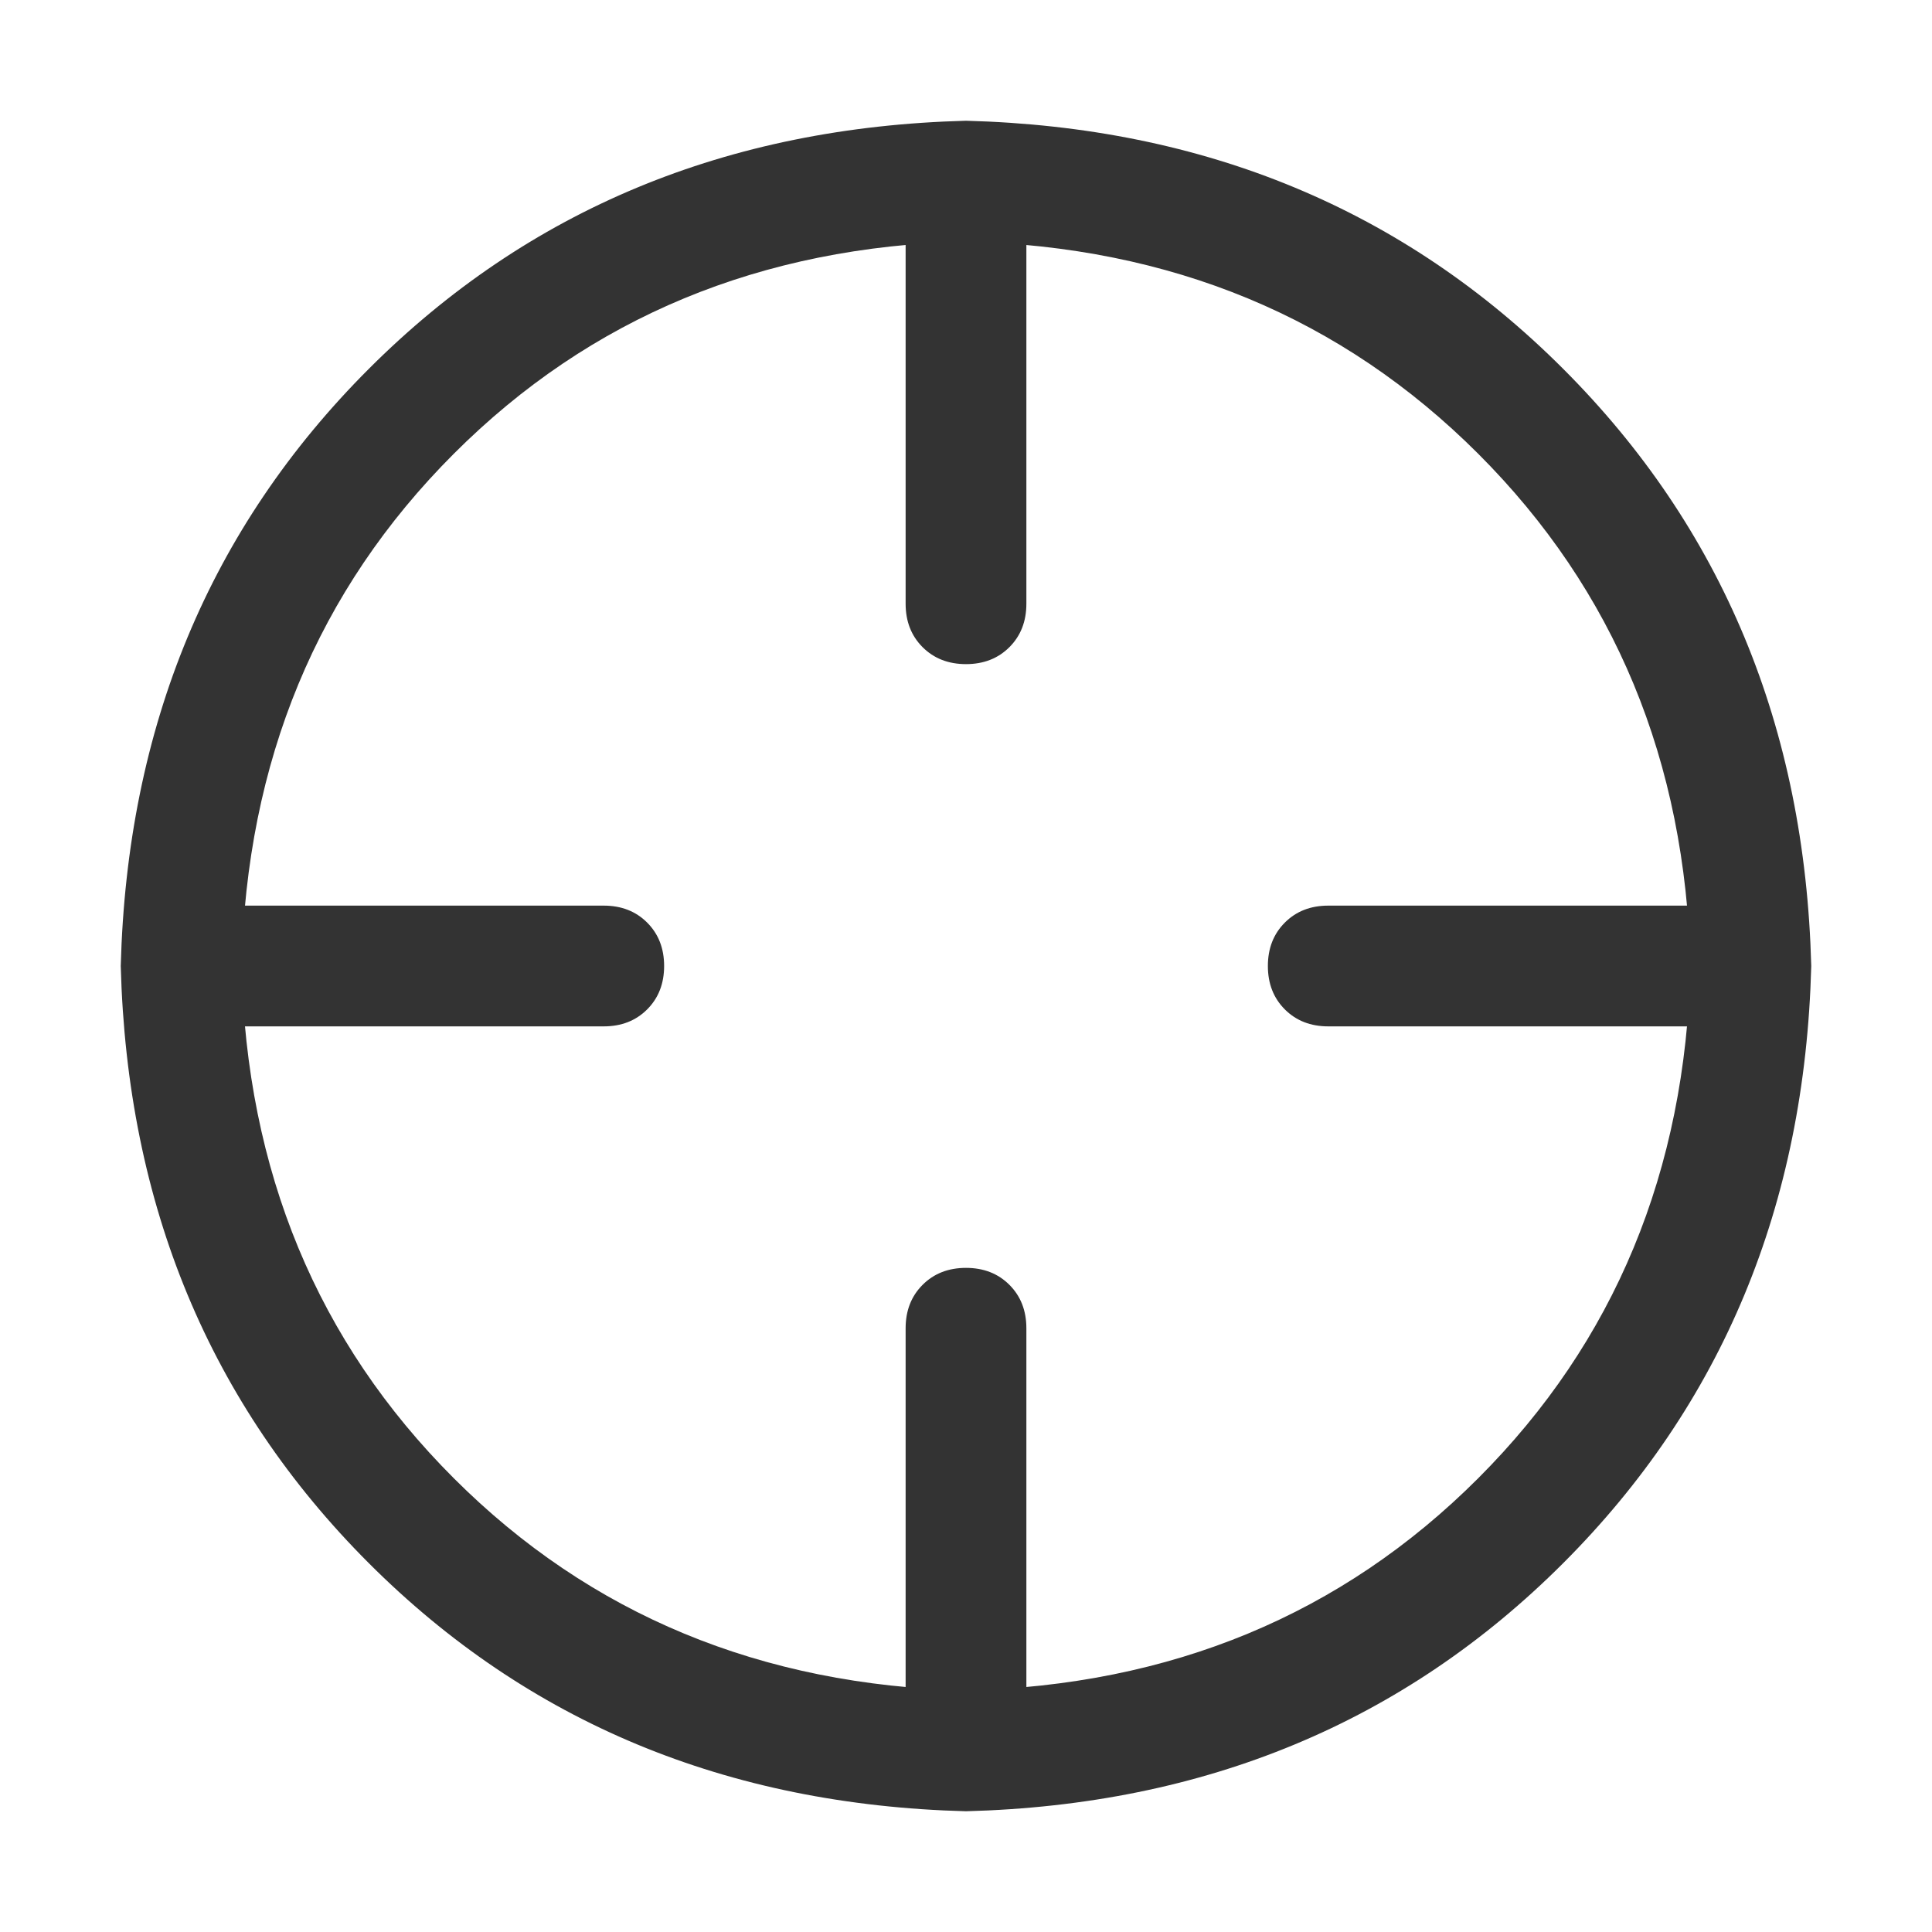
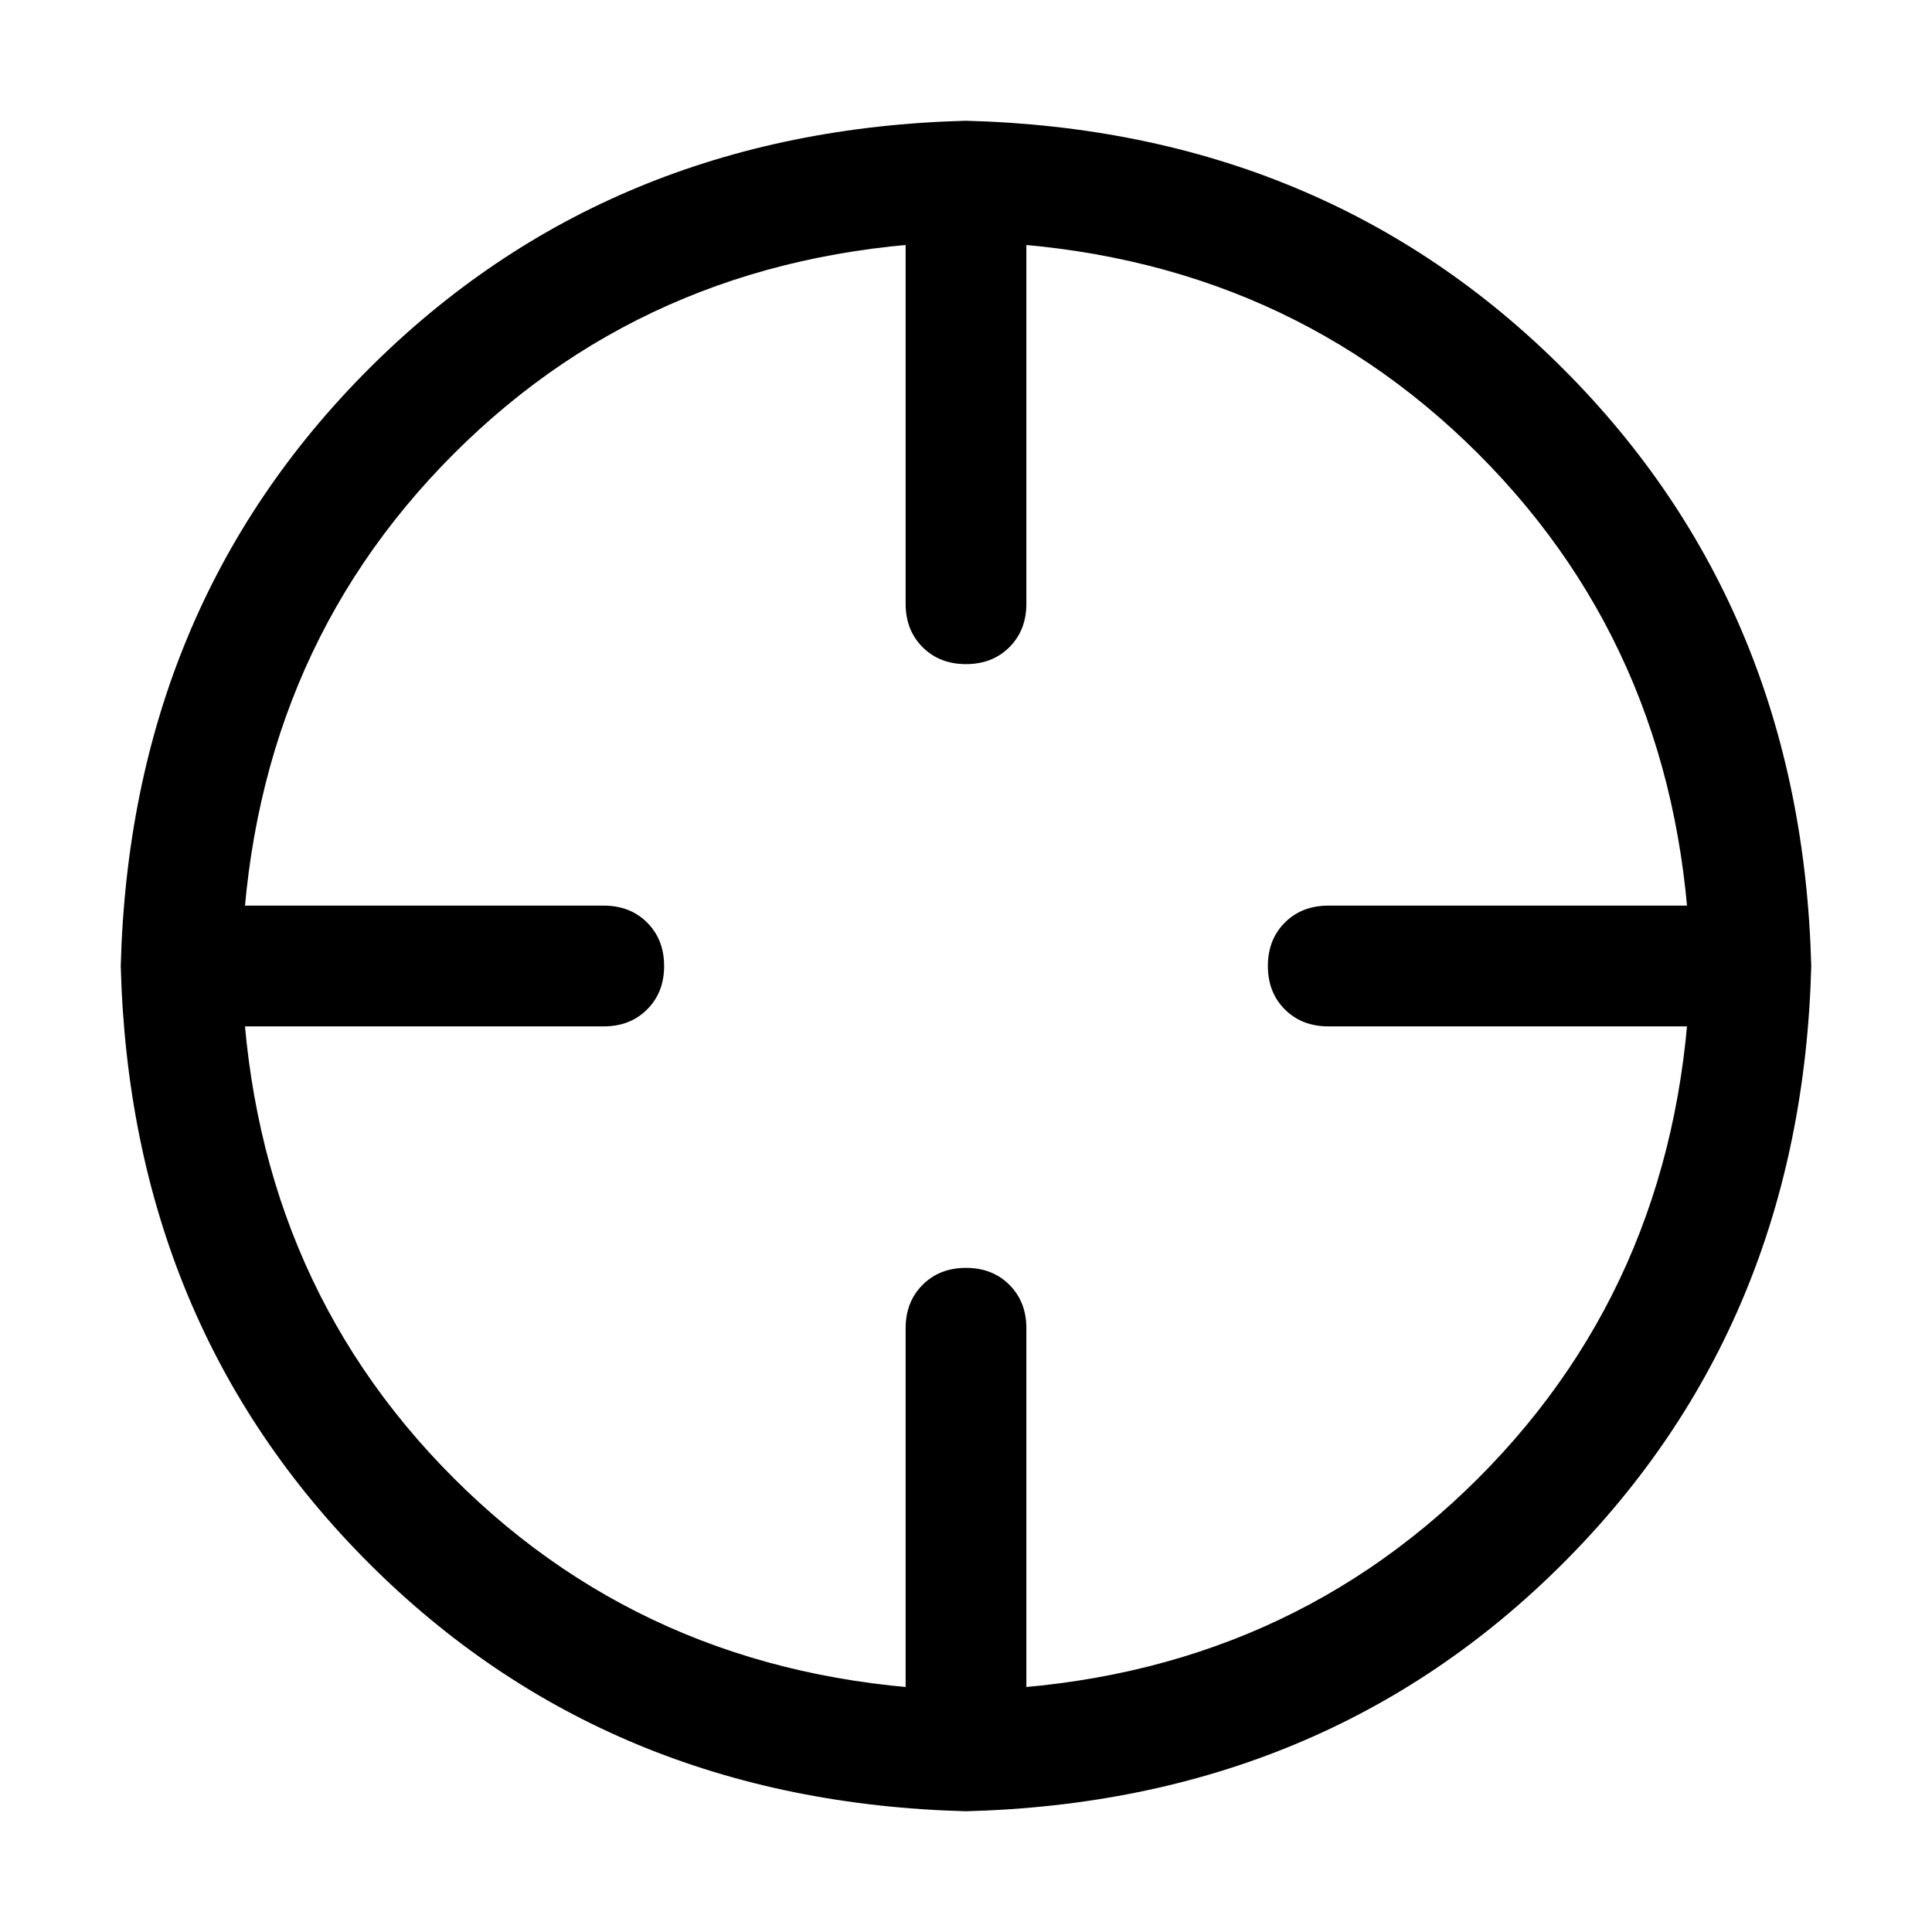
<svg xmlns="http://www.w3.org/2000/svg" class="icon" width="200px" height="200.00px" viewBox="0 0 1024 1024" version="1.1">
-   <path fill="#333333" d="M512 896q163.008-4 271.488-112.512T896 512q-4-163.008-112.512-271.488T512 128q-163.008 4-271.488 112.512T128 512q4 163.008 112.512 271.488T512 896z m0 64q-190.016-4.992-316.512-131.488T64 512q4.992-190.016 131.488-316.512T512 64q190.016 4.992 316.512 131.488T960 512q-4.992 190.016-131.488 316.512T512 960z m0-864q14.016 0 23.008 8.992T544 128v192q0 14.016-8.992 23.008T512 352t-23.008-8.992T480 320V128q0-14.016 8.992-23.008T512 96z m0 576q14.016 0 23.008 8.992T544 704v192q0 14.016-8.992 23.008T512 928t-23.008-8.992T480 896v-192q0-14.016 8.992-23.008T512 672zM96 512q0-14.016 8.992-23.008T128 480h192q14.016 0 23.008 8.992T352 512t-8.992 23.008T320 544H128q-14.016 0-23.008-8.992T96 512z m576 0q0-14.016 8.992-23.008T704 480h192q14.016 0 23.008 8.992T928 512t-8.992 23.008T896 544h-192q-14.016 0-23.008-8.992T672 512z" />
+   <path d="M512 896q163.008-4 271.488-112.512T896 512q-4-163.008-112.512-271.488T512 128q-163.008 4-271.488 112.512T128 512q4 163.008 112.512 271.488T512 896z m0 64q-190.016-4.992-316.512-131.488T64 512q4.992-190.016 131.488-316.512T512 64q190.016 4.992 316.512 131.488T960 512q-4.992 190.016-131.488 316.512T512 960z m0-864q14.016 0 23.008 8.992T544 128v192q0 14.016-8.992 23.008T512 352t-23.008-8.992T480 320V128q0-14.016 8.992-23.008T512 96z m0 576q14.016 0 23.008 8.992T544 704v192q0 14.016-8.992 23.008T512 928t-23.008-8.992T480 896v-192q0-14.016 8.992-23.008T512 672zM96 512q0-14.016 8.992-23.008T128 480h192q14.016 0 23.008 8.992T352 512t-8.992 23.008T320 544H128q-14.016 0-23.008-8.992T96 512z m576 0q0-14.016 8.992-23.008T704 480h192q14.016 0 23.008 8.992T928 512t-8.992 23.008T896 544h-192q-14.016 0-23.008-8.992T672 512z" />
</svg>
